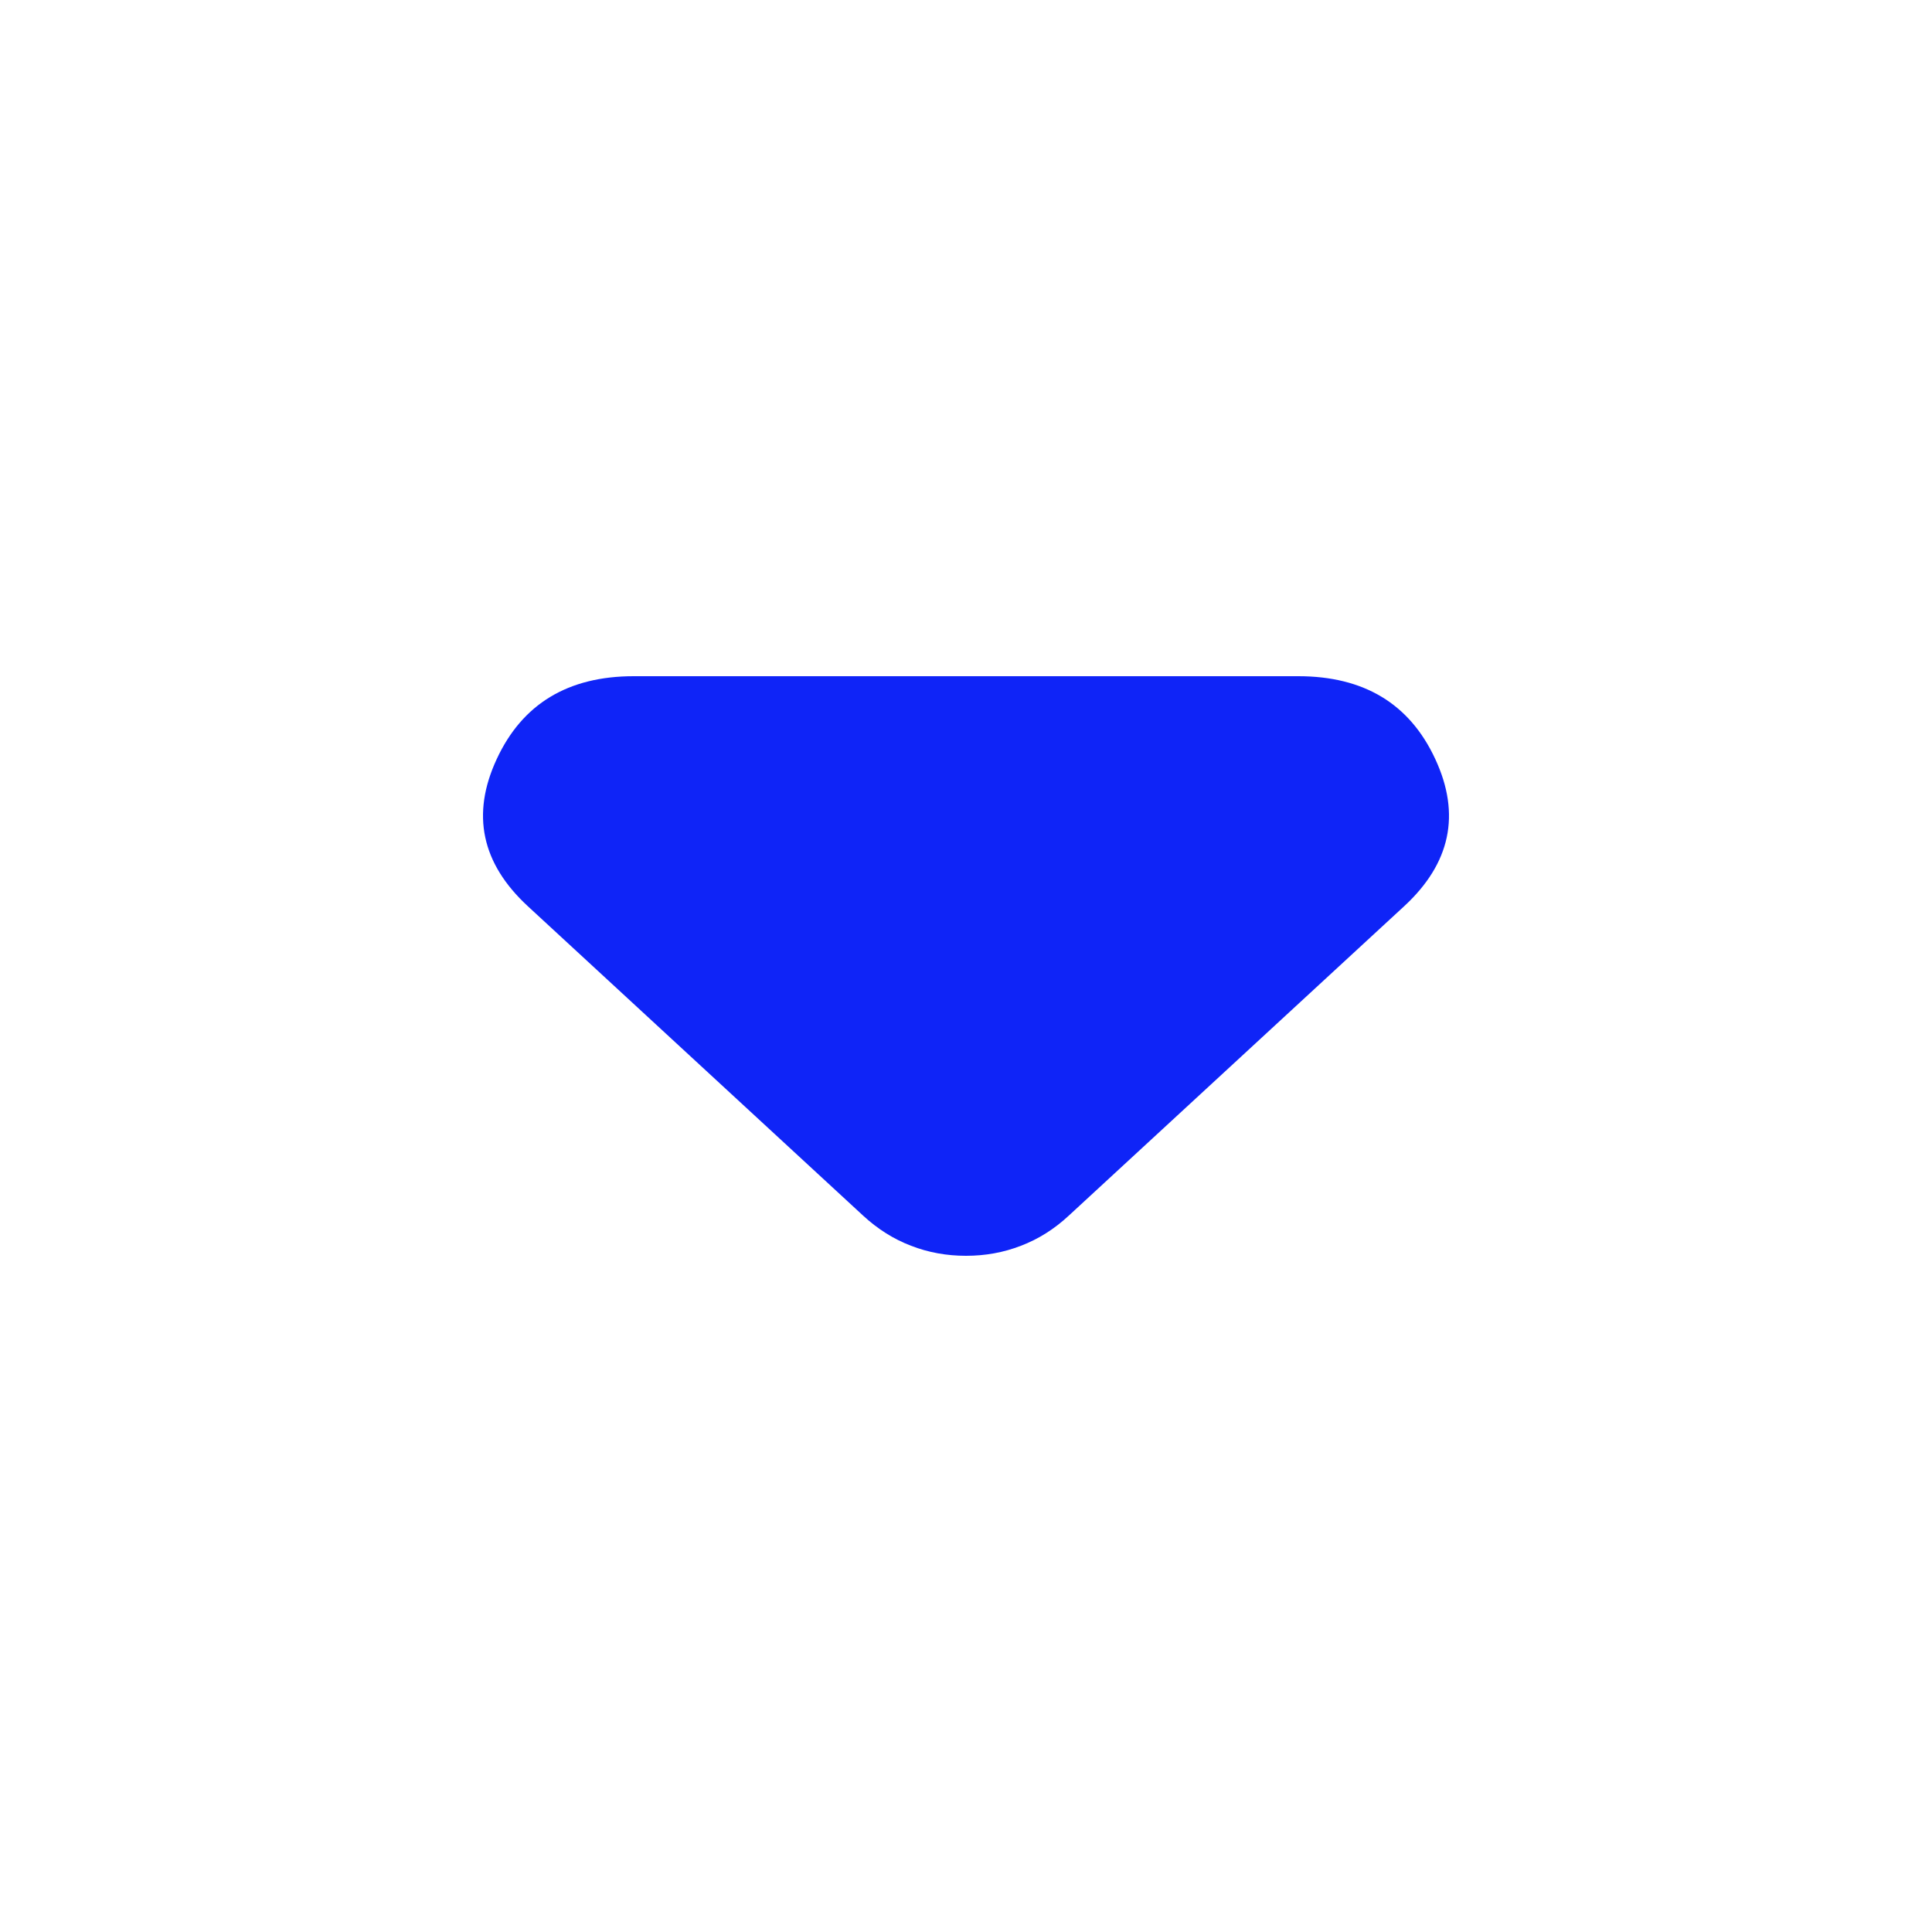
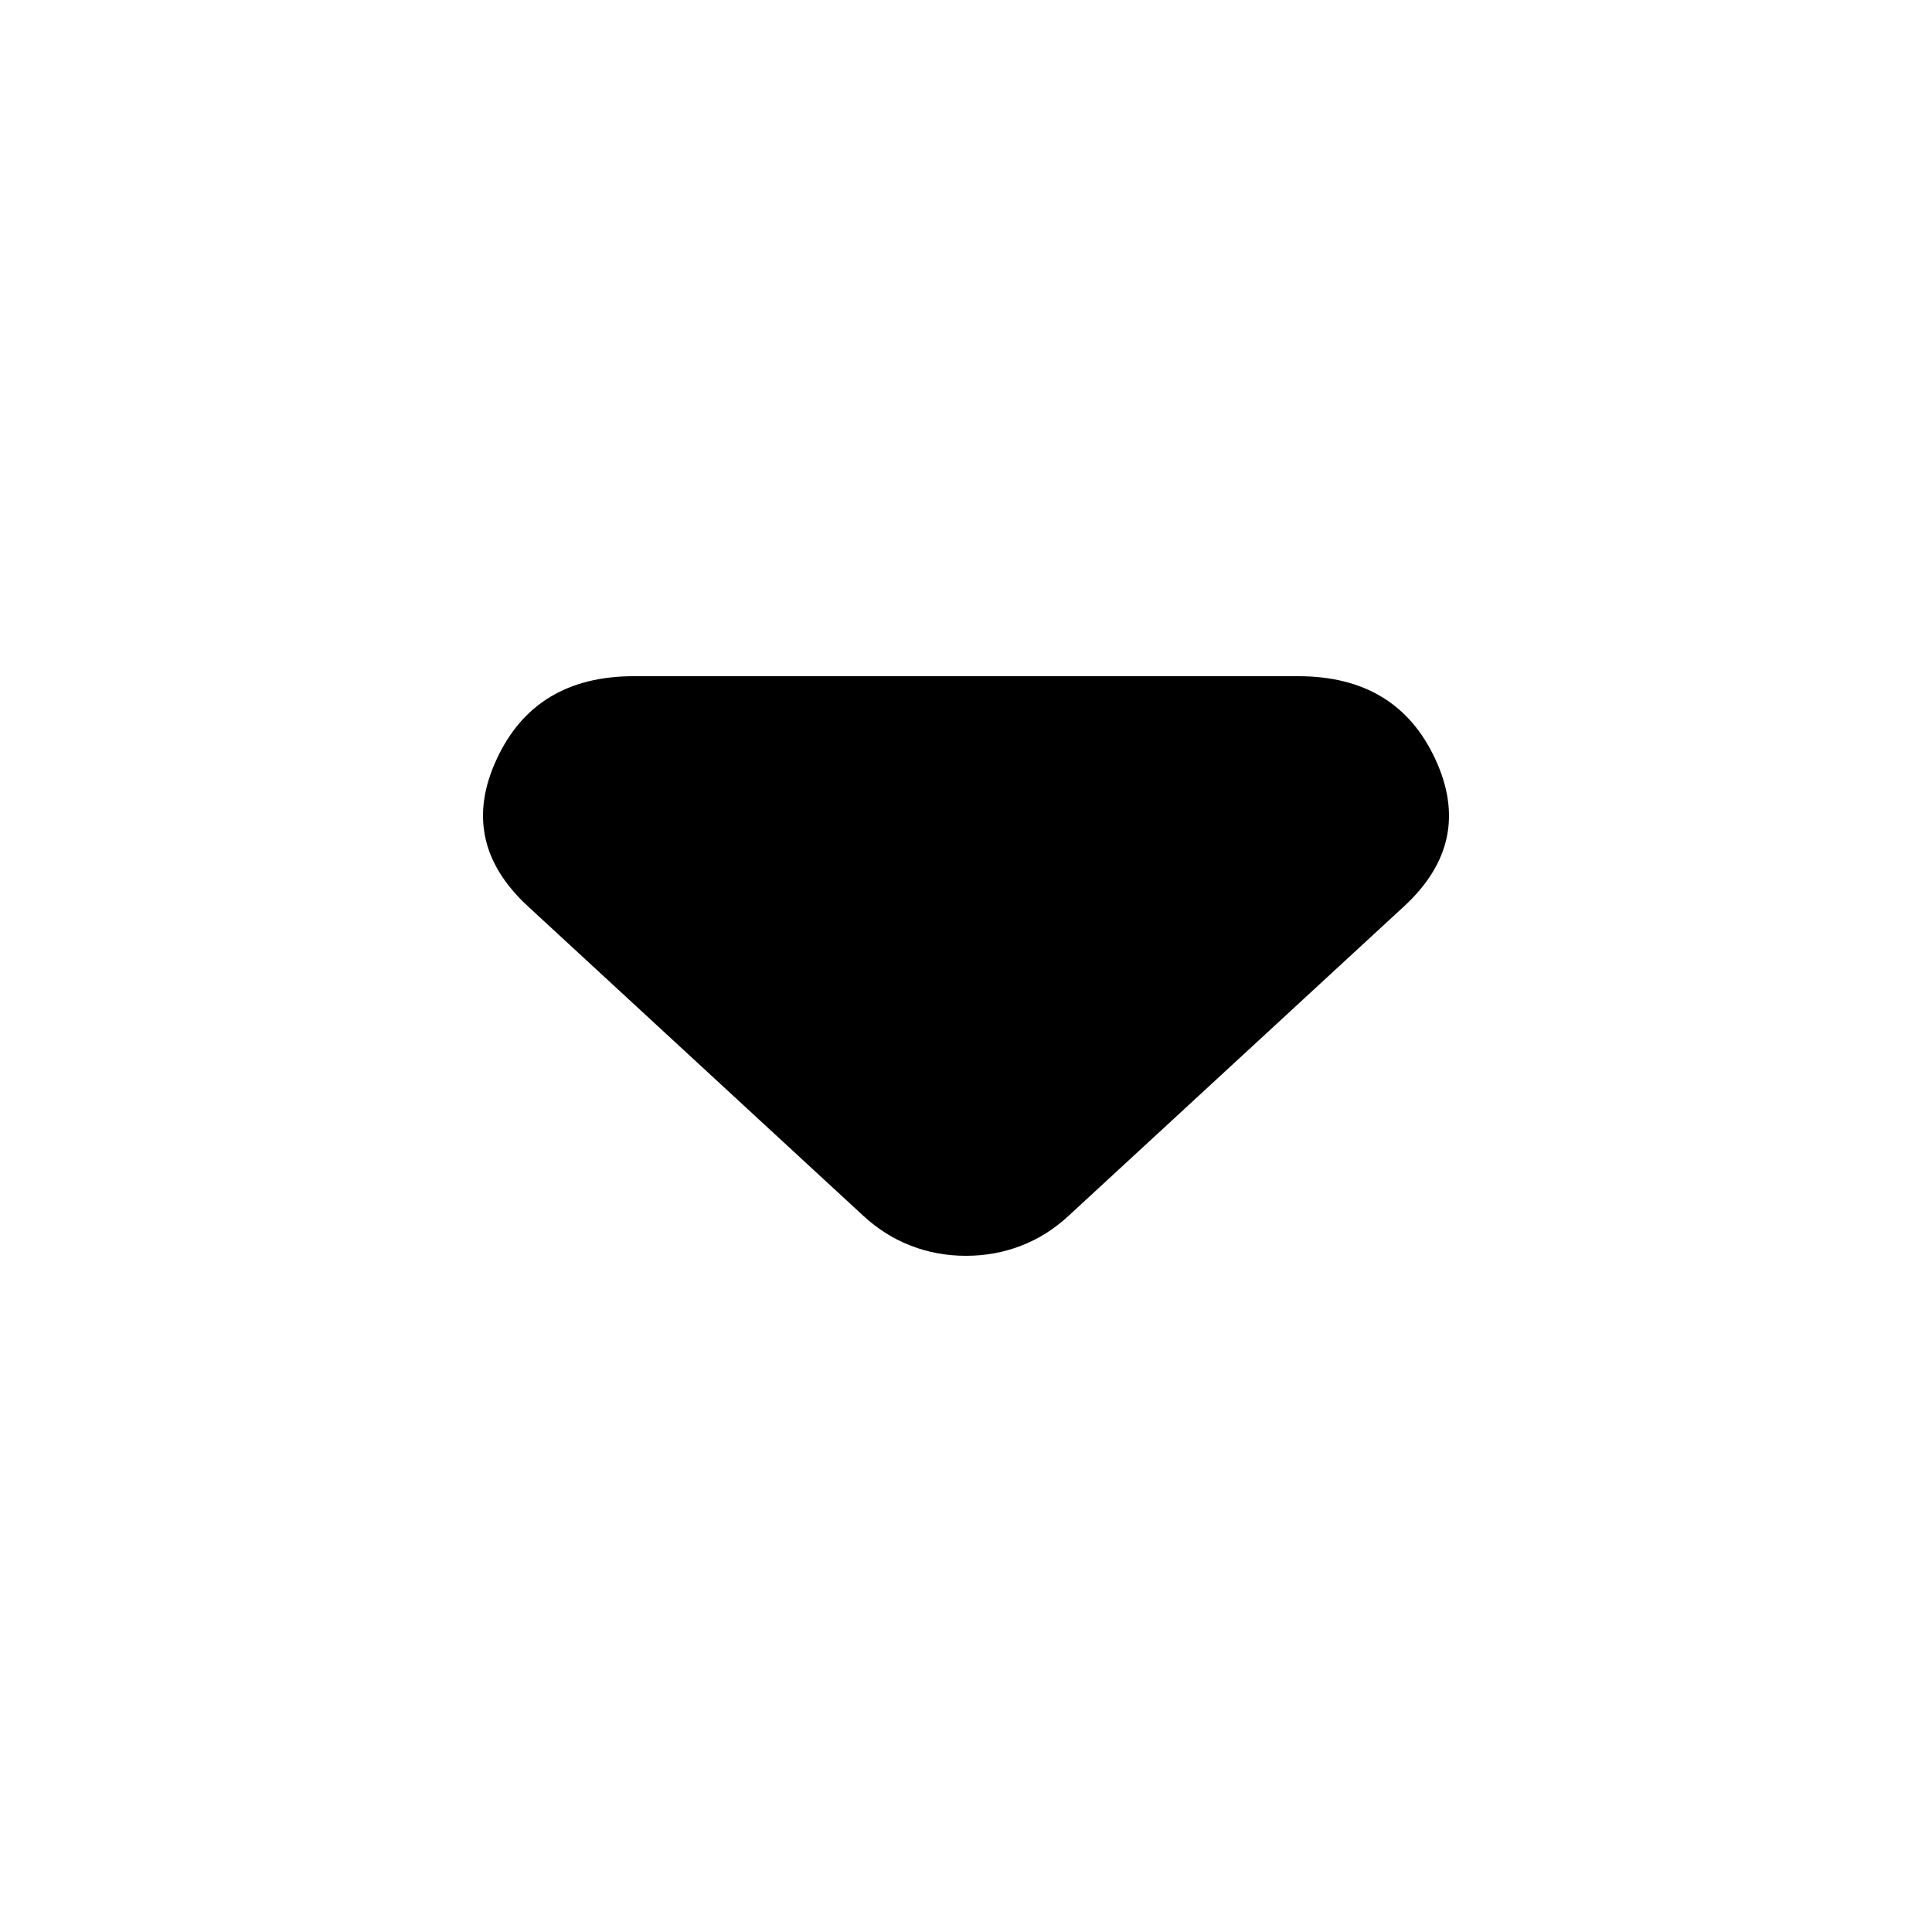
<svg xmlns="http://www.w3.org/2000/svg" width="20" height="20" viewBox="0 0 20 20" fill="none">
-   <path d="M8.937 12.586L5.465 9.382C4.984 8.938 4.876 8.43 5.142 7.858C5.407 7.286 5.881 7 6.561 7H13.439C14.12 7 14.593 7.286 14.858 7.858C15.124 8.43 15.016 8.938 14.535 9.382L11.062 12.586C10.913 12.724 10.748 12.828 10.569 12.896C10.389 12.966 10.199 13 10 13C9.801 13 9.611 12.966 9.431 12.896C9.252 12.828 9.087 12.724 8.937 12.586Z" fill="#0F24F7" />
+   <path d="M8.937 12.586L5.465 9.382C4.984 8.938 4.876 8.43 5.142 7.858C5.407 7.286 5.881 7 6.561 7H13.439C14.12 7 14.593 7.286 14.858 7.858C15.124 8.43 15.016 8.938 14.535 9.382L11.062 12.586C10.913 12.724 10.748 12.828 10.569 12.896C10.389 12.966 10.199 13 10 13C9.801 13 9.611 12.966 9.431 12.896C9.252 12.828 9.087 12.724 8.937 12.586Z" fill="currentColor" />
</svg>
